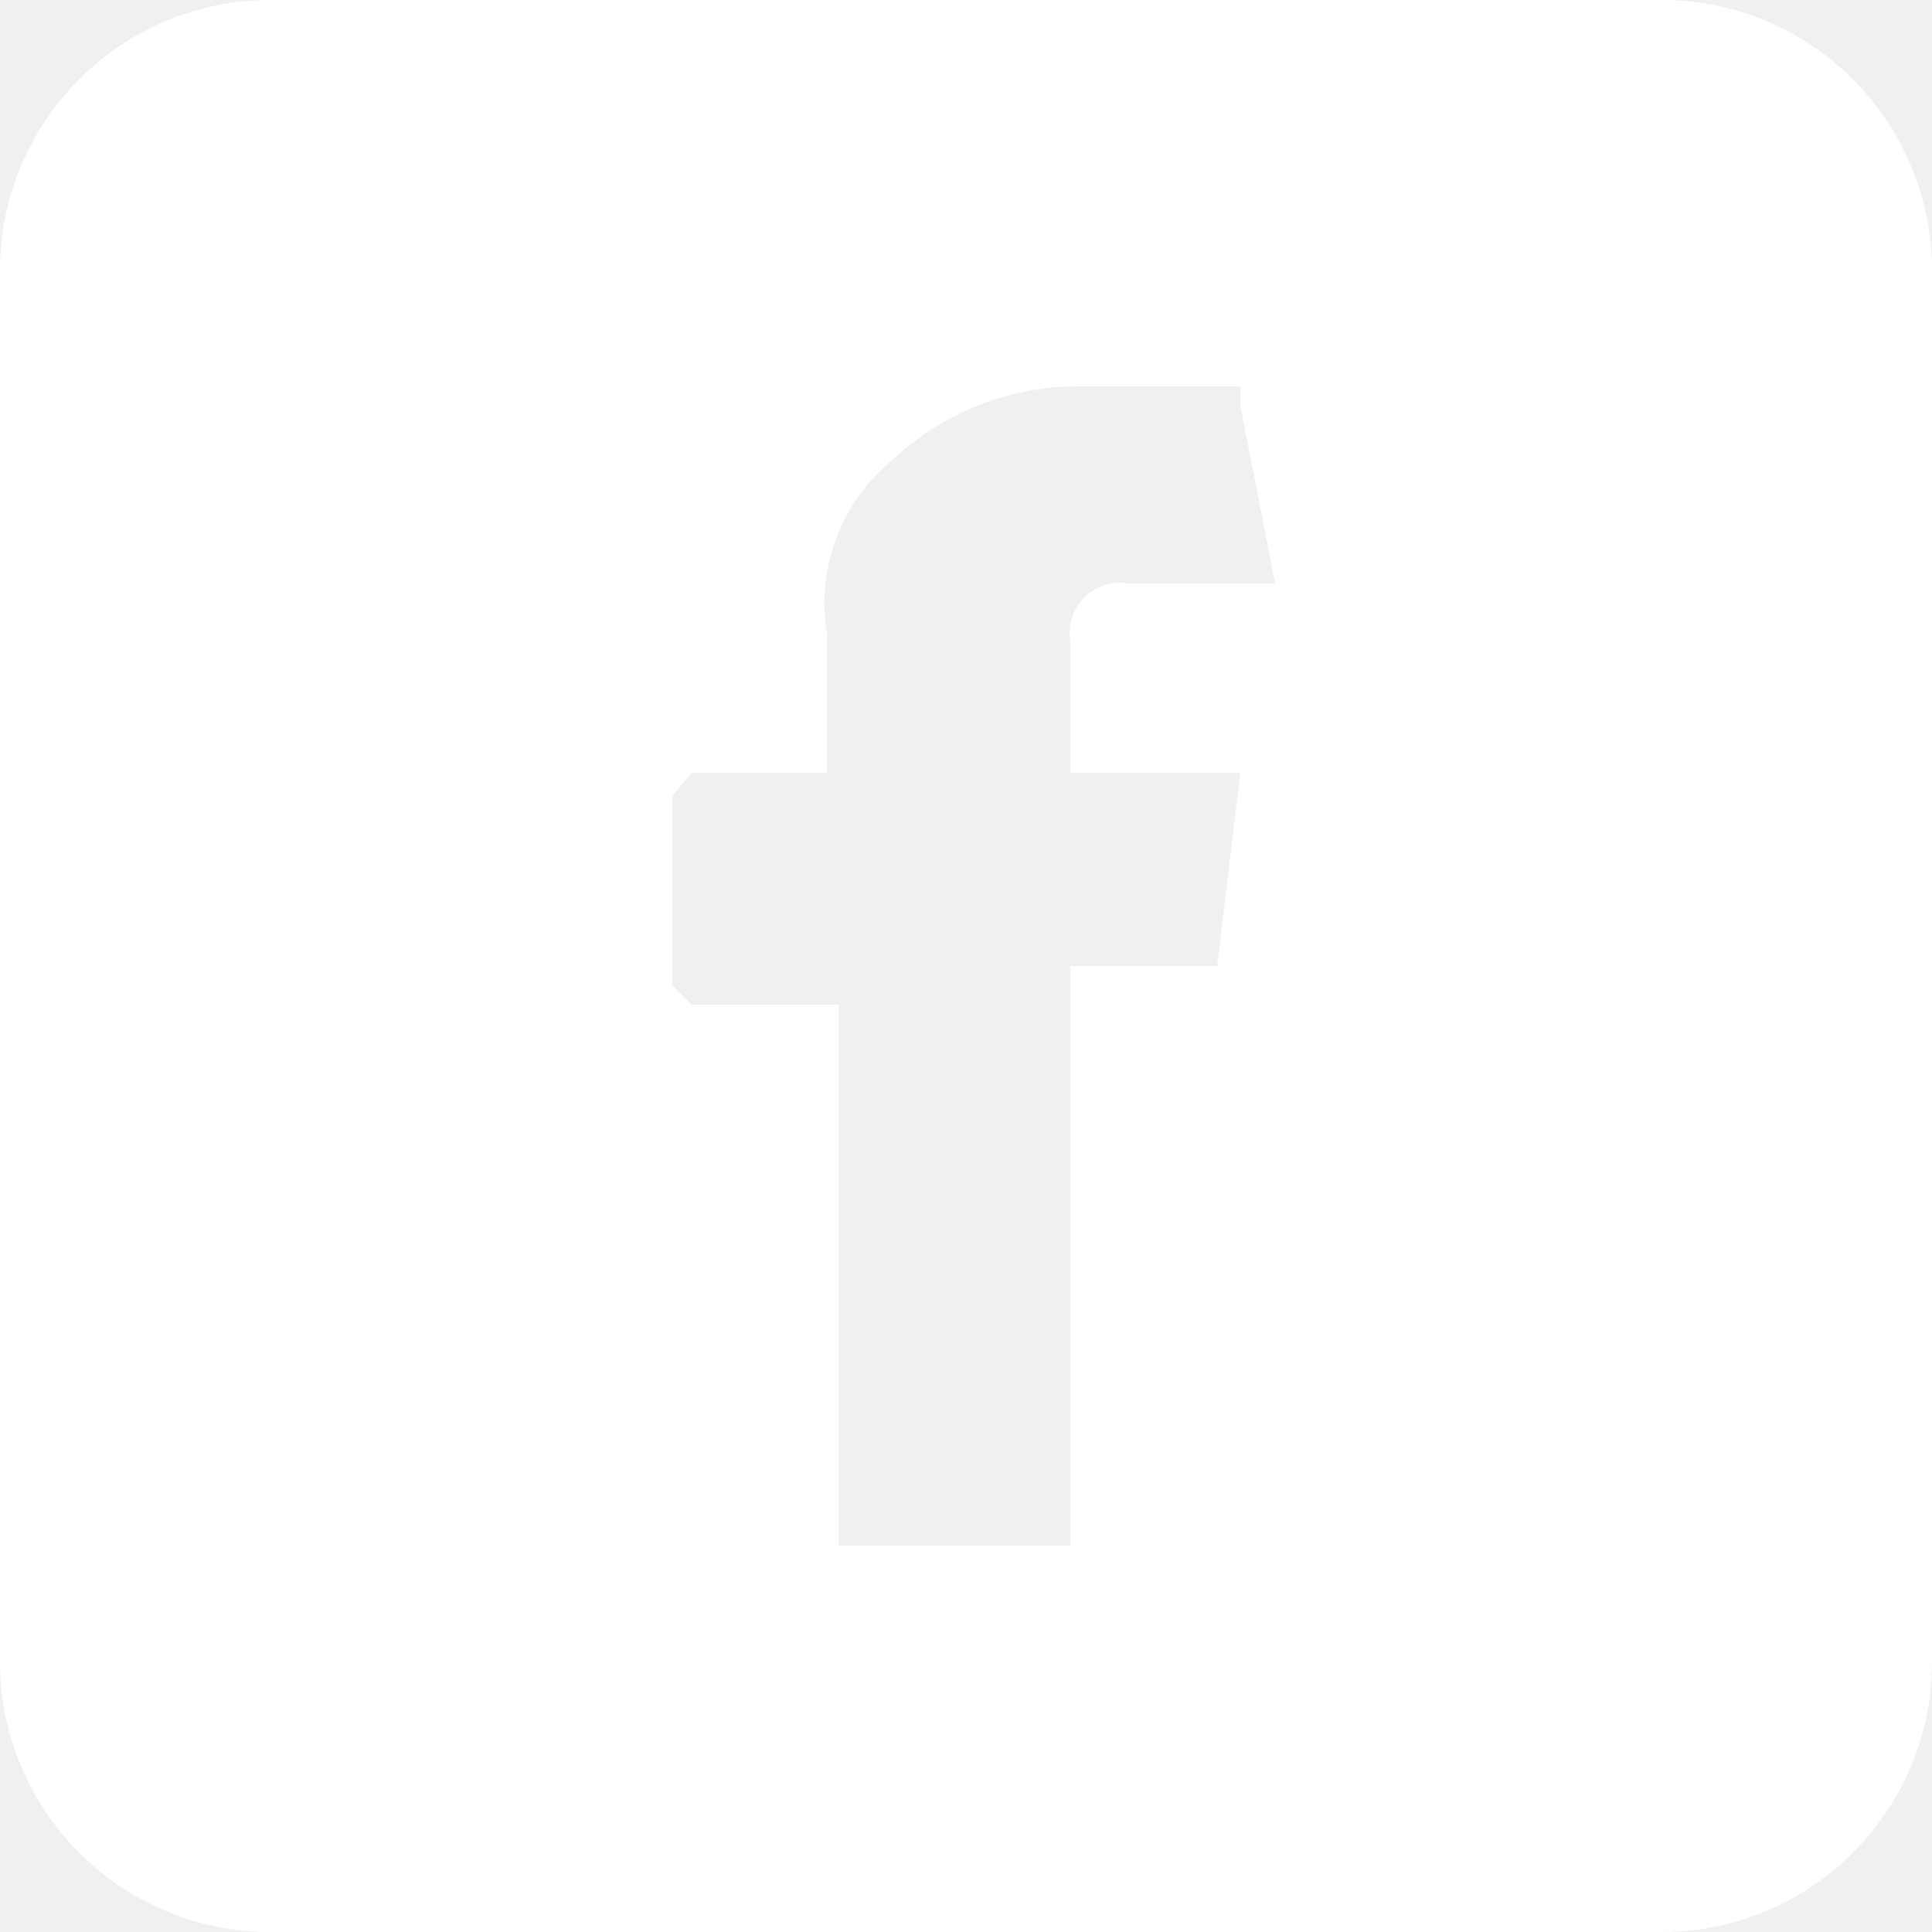
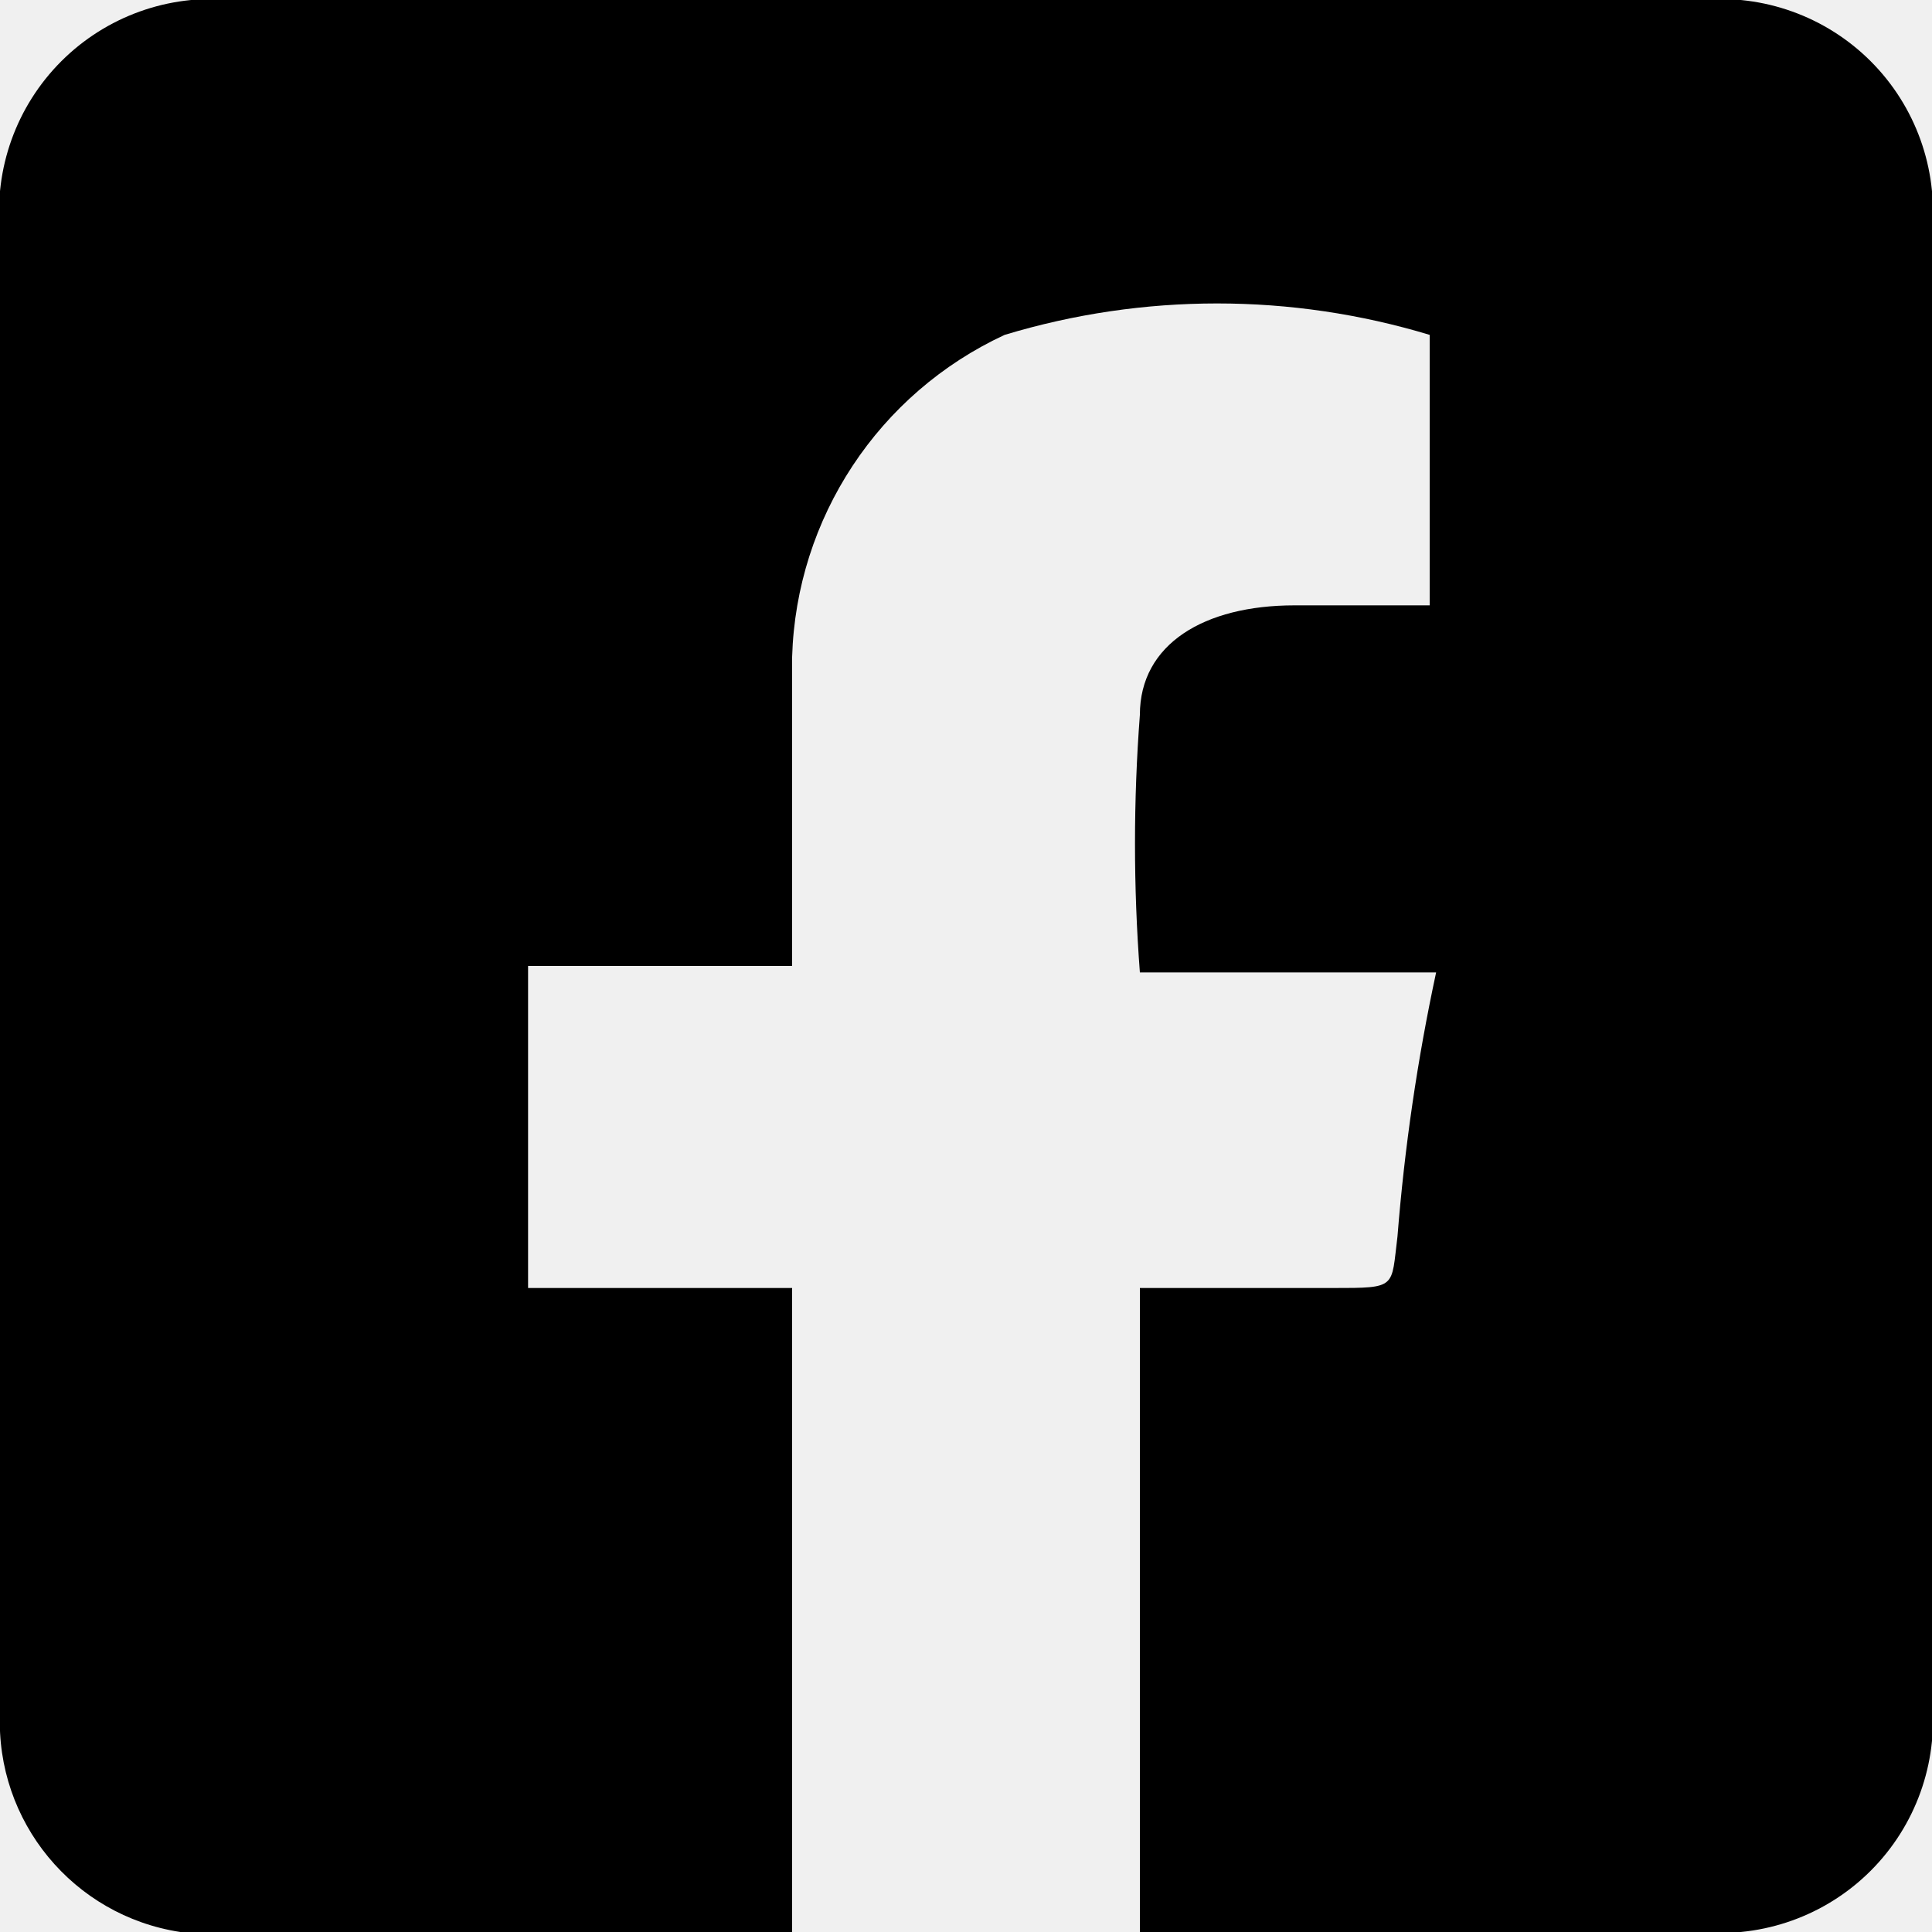
- <svg xmlns="http://www.w3.org/2000/svg" viewBox="0 0 5 5">
-   <defs>
-     <style>.cls-1{fill:#fff;}.cls-2{fill:none;}</style>
-   </defs>
+ <svg xmlns="http://www.w3.org/2000/svg" viewBox="0 0 3 3">
  <g id="Layer_2" data-name="Layer 2">
    <g id="Layer_1-2" data-name="Layer 1">
-       <path class="cls-1" d="M4.3,0H.7A.7.7,0,0,0,0,.7V4.3A.7.7,0,0,0,.7,5H4.3A.7.7,0,0,0,5,4.3V.7A.7.7,0,0,0,4.3,0Zm-1,1.51a0,0,0,0,1,0,0H2.92a.13.13,0,0,0-.15.15V2h.44a0,0,0,0,1,0,0s0,0,0,0l-.06.5s0,0-.05,0H2.77V4a0,0,0,0,1,0,0H2.17a0,0,0,0,1,0,0V2.6H1.79a0,0,0,0,1-.05-.05V2.06A0,0,0,0,1,1.79,2h.35V1.64a.48.48,0,0,1,.17-.45A.7.7,0,0,1,2.8,1h.41a0,0,0,0,1,0,.05Z" />
-       <path class="cls-2" d="M2.82,1h0a.7.7,0,0,0-.49.19.48.48,0,0,0-.17.45V2H1.79a0,0,0,0,0-.05.05v.49a0,0,0,0,0,.05.05h.33V4a0,0,0,0,0,0,0h.56a0,0,0,0,0,0,0V2.6h.38s.05,0,.05,0l.06-.5s0,0,0,0a0,0,0,0,0,0,0H2.77V1.7a.13.13,0,0,1,.15-.15h.29a0,0,0,0,0,0,0V1.05a0,0,0,0,0,0-.05Z" />
+       <path d="M1.77,3V2c.1,0,.2,0,.3,0s.09,0,.1-.08a3.12,3.12,0,0,1,.06-.41H1.77a2.64,2.64,0,0,1,0-.4c0-.11.1-.17.24-.17h.21V.52a1.14,1.14,0,0,0-.66,0,.57.57,0,0,0-.33.5c0,.12,0,.25,0,.37V1.5H.82V2h.41V3H.28A.33.33,0,0,1,0,2.66V.36A.33.33,0,0,1,.36,0H2.64A.33.33,0,0,1,3,.36V2.64A.33.33,0,0,1,2.64,3H1.77Z" />
    </g>
  </g>
</svg>
